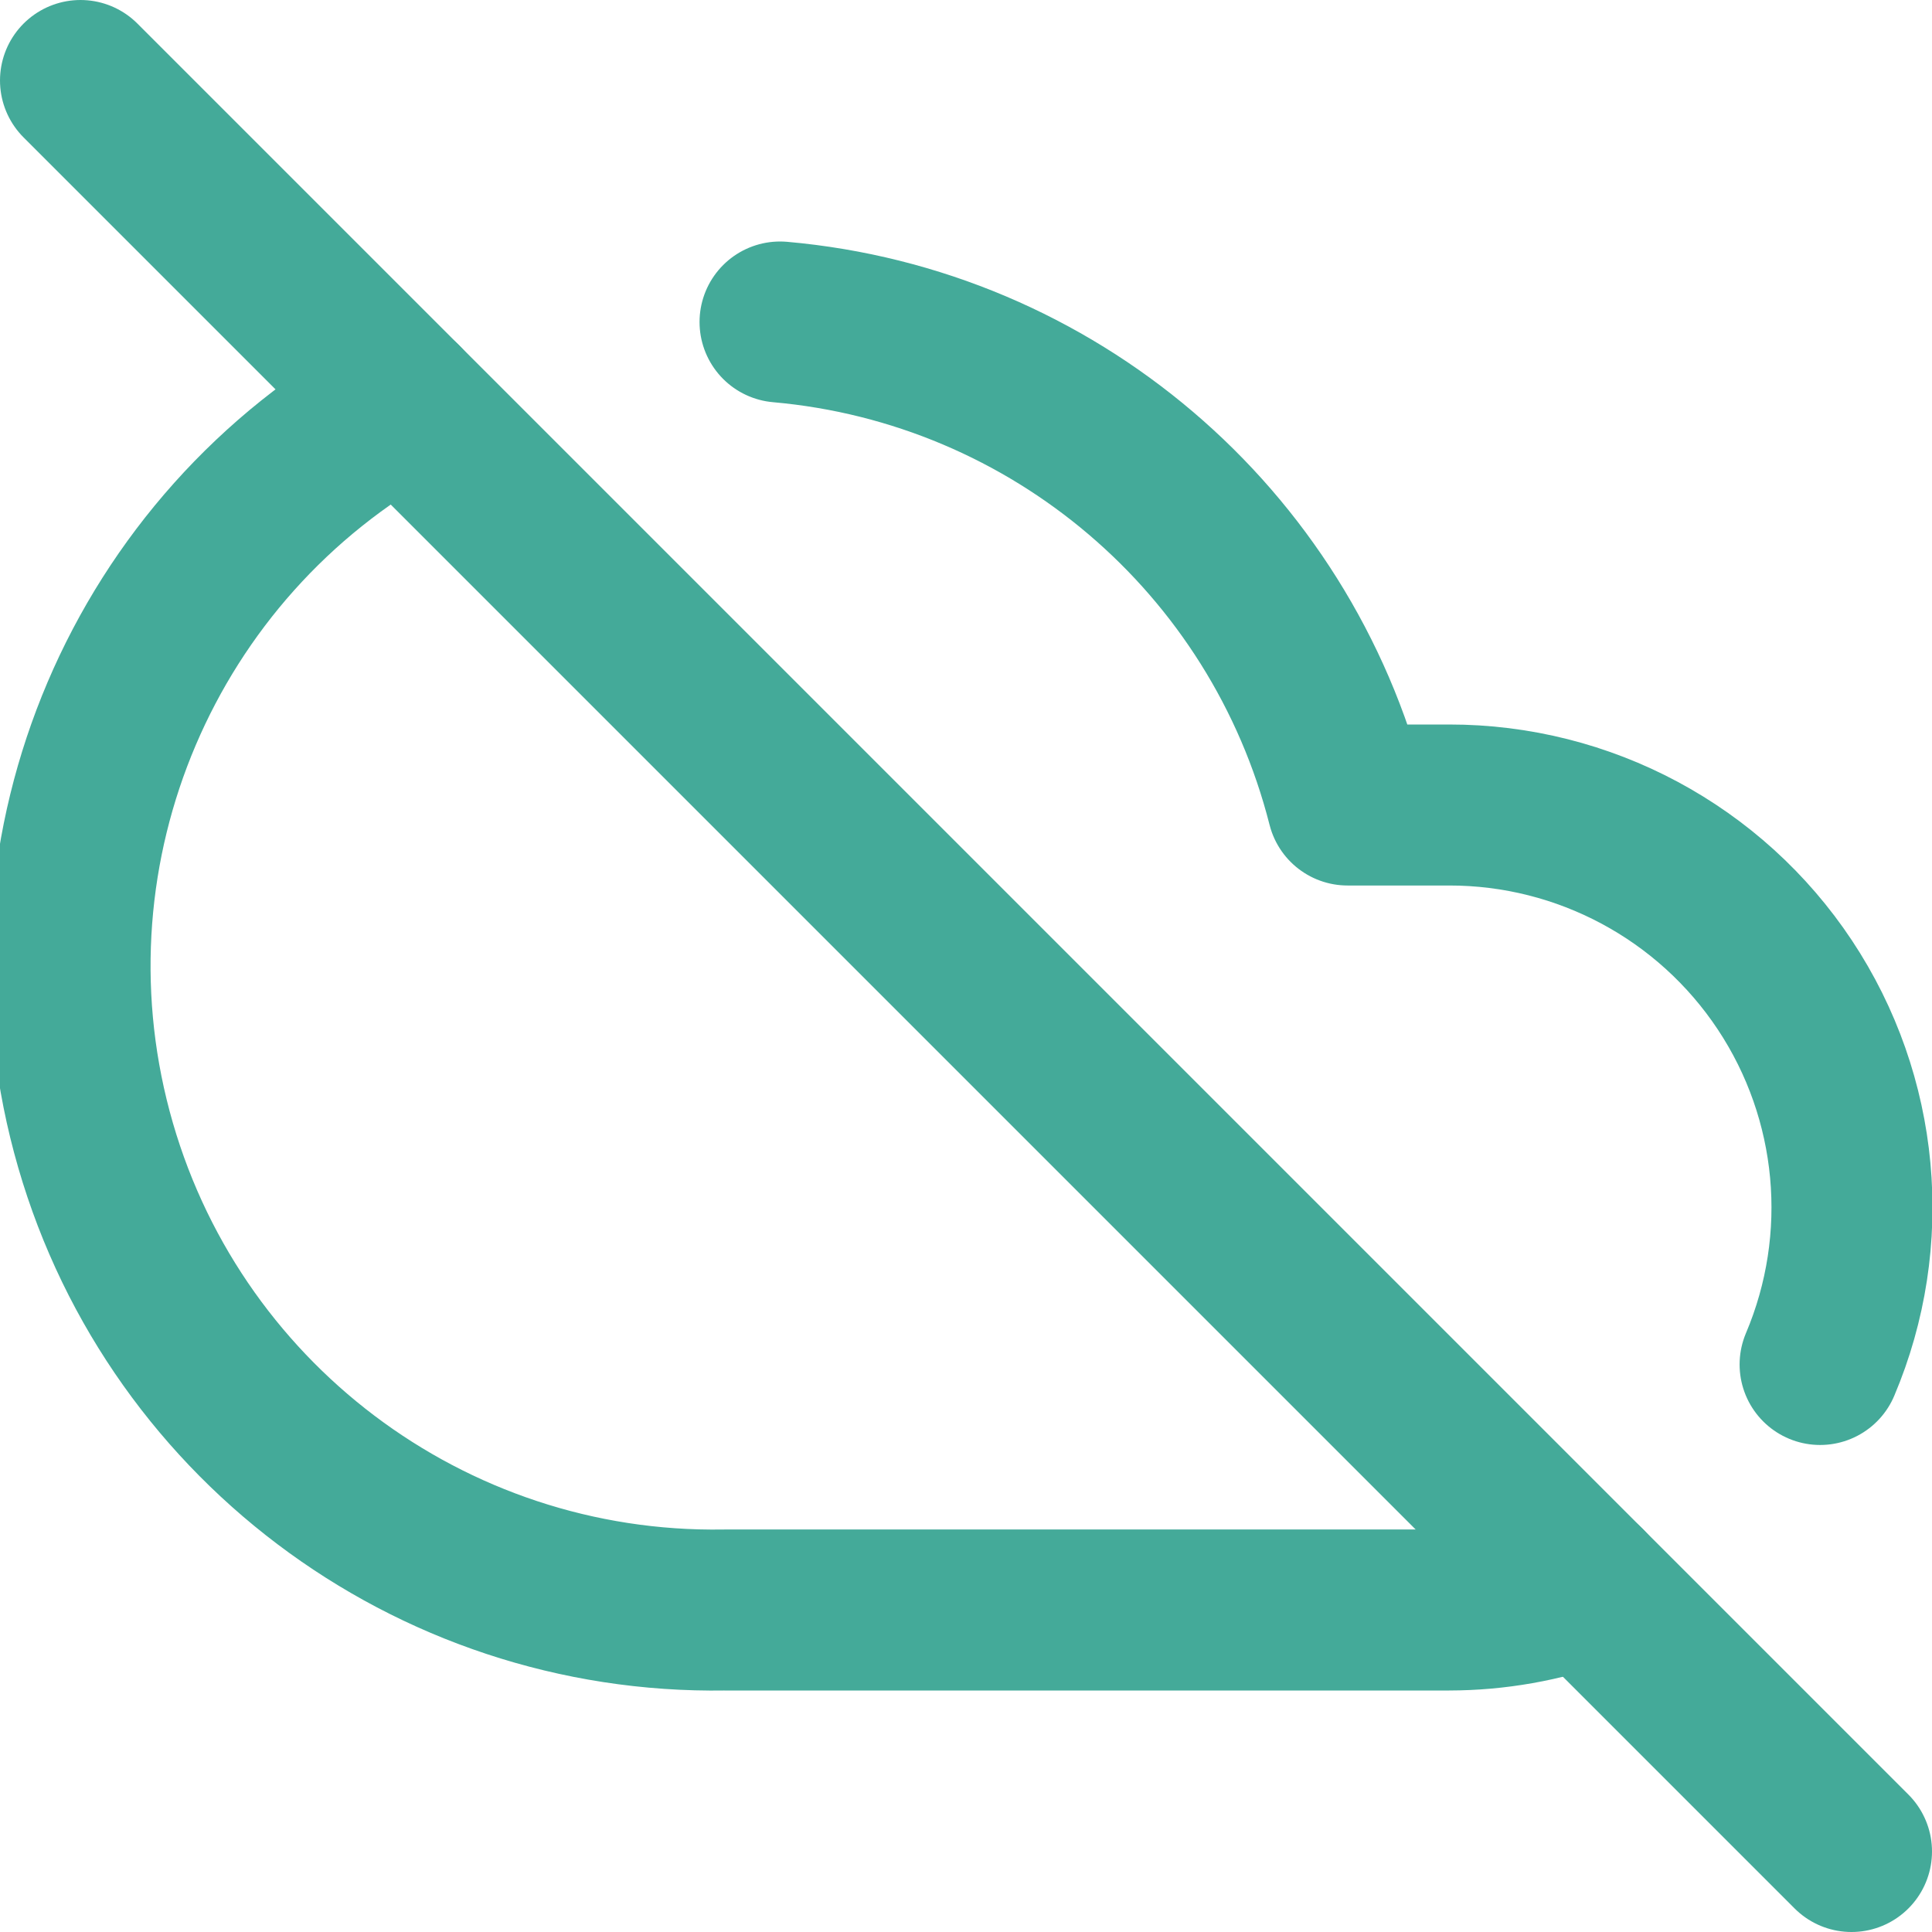
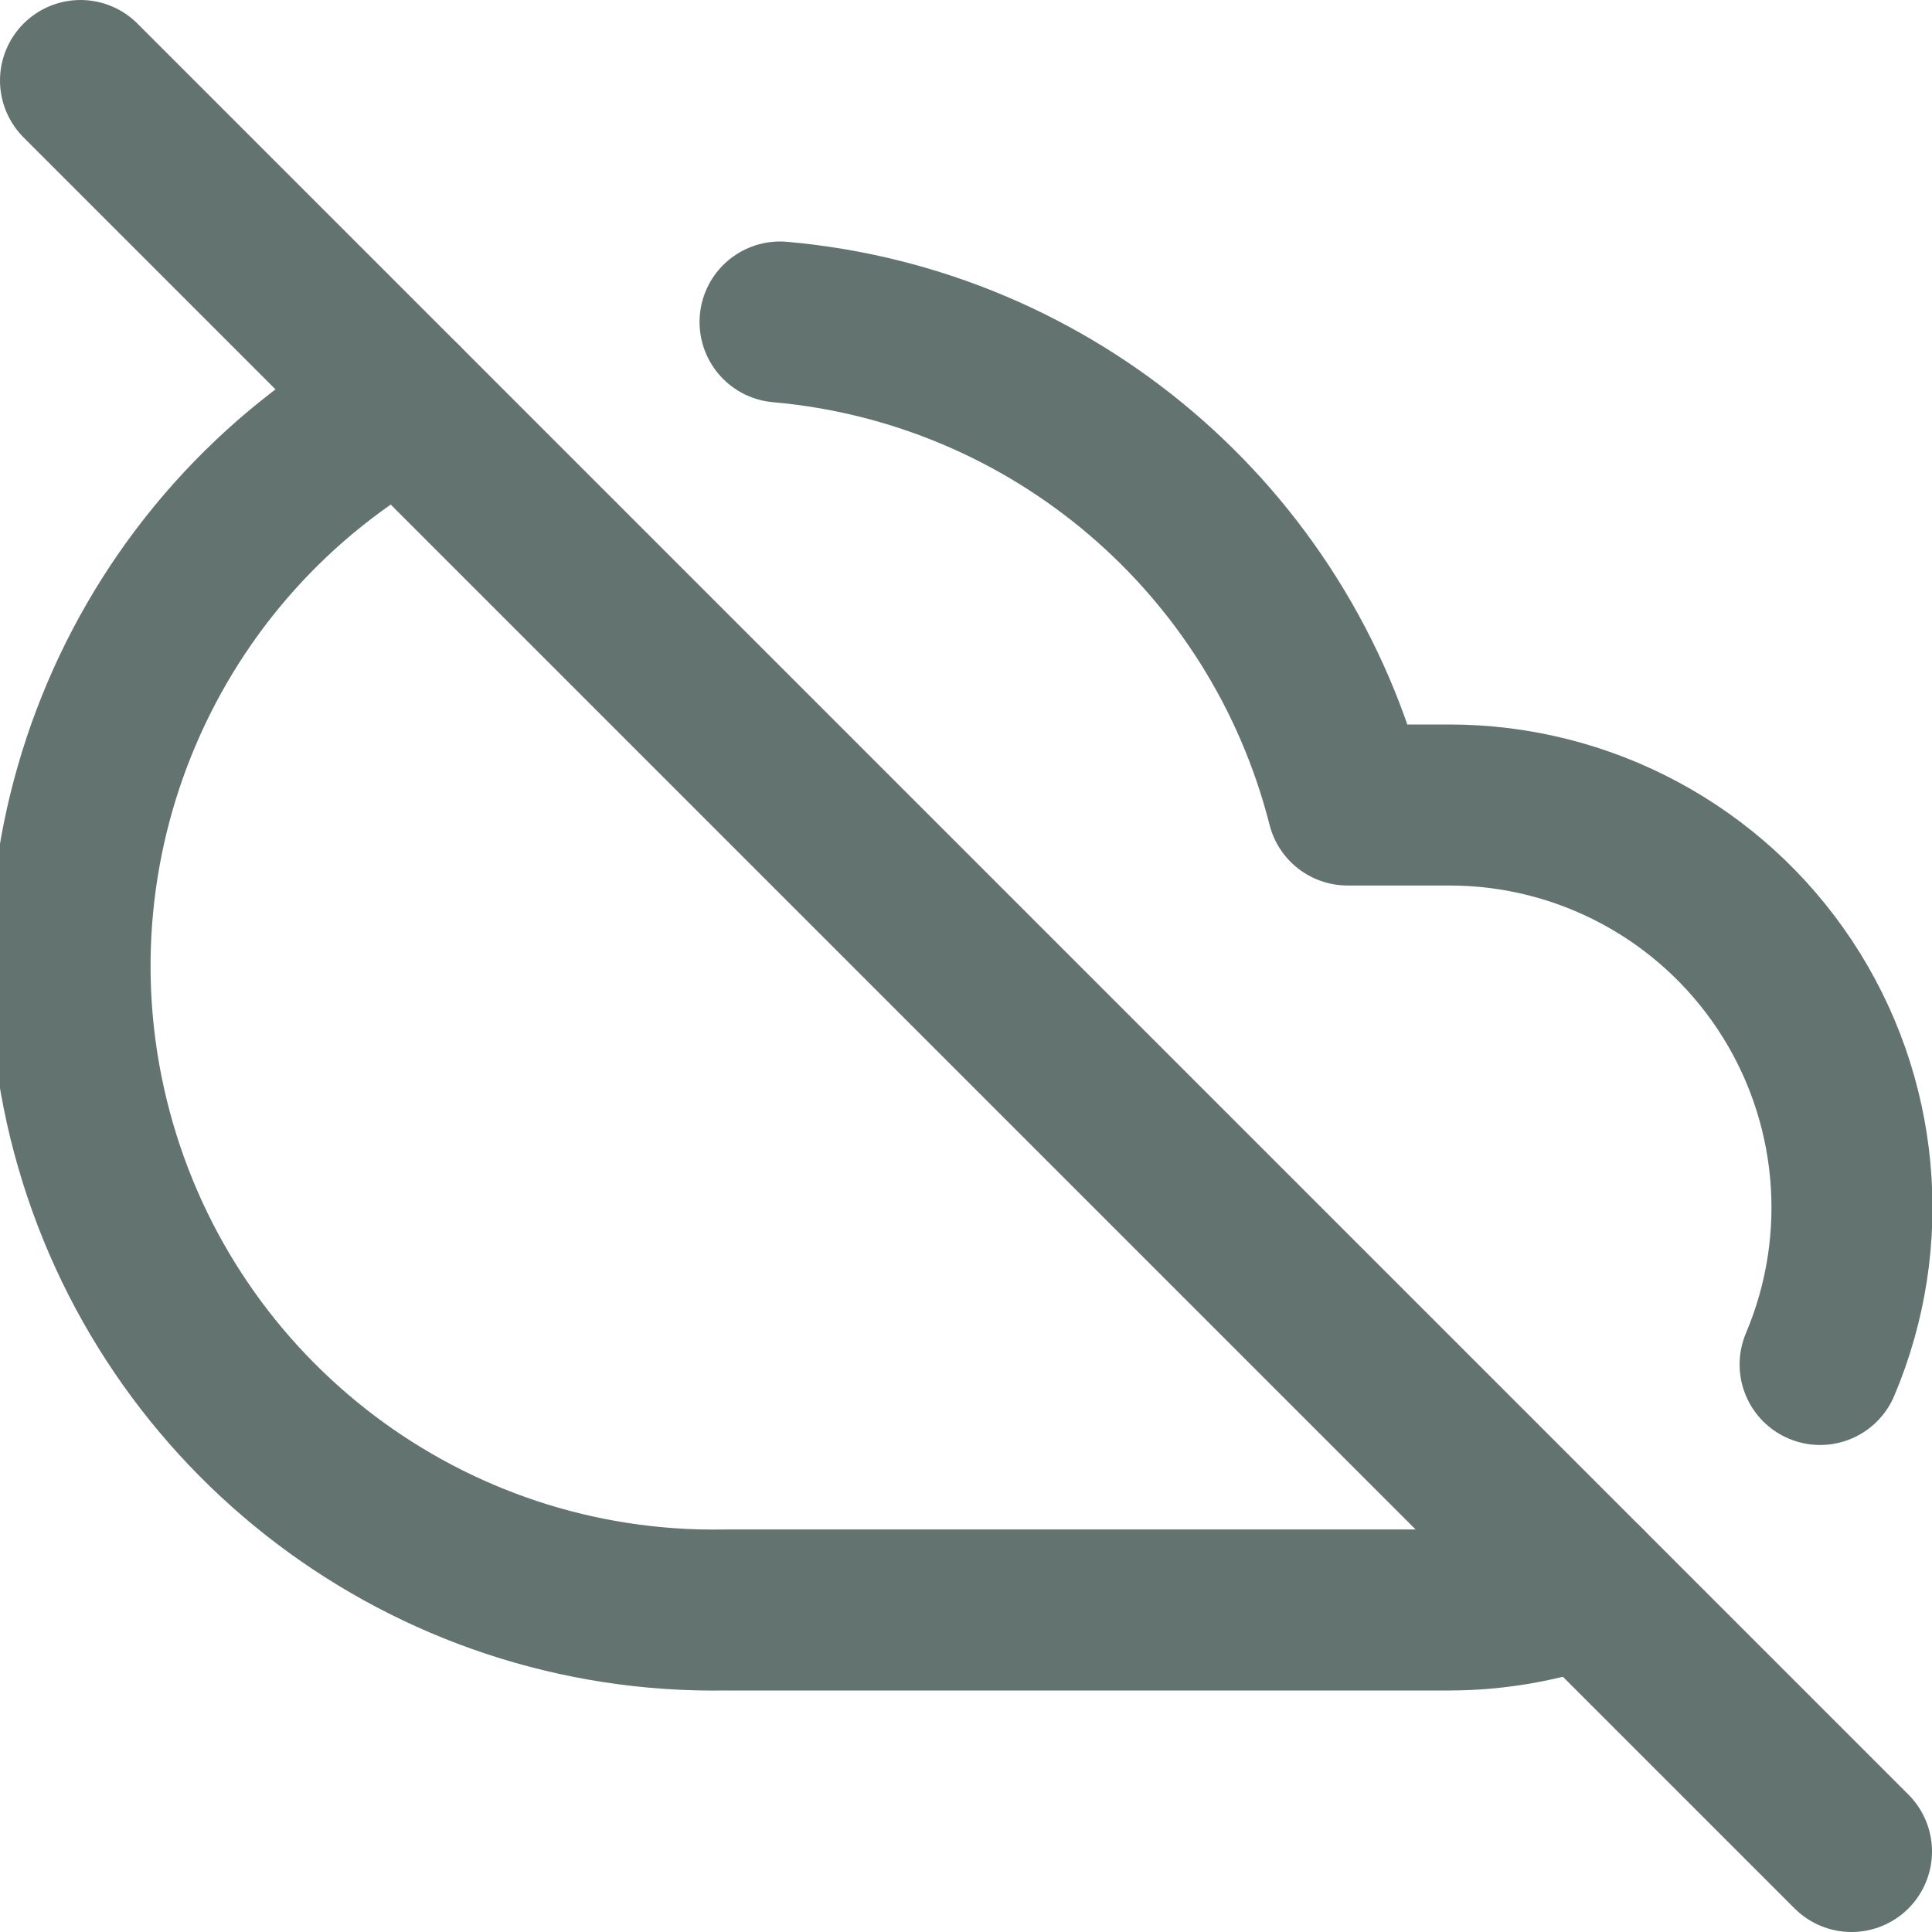
- <svg xmlns="http://www.w3.org/2000/svg" width="24" height="24" viewBox="0 0 24 24" fill="none" stroke="#44AA99" stroke-width="2" stroke-linecap="round" stroke-linejoin="round" class="feather feather-cloud-off">
+ <svg xmlns="http://www.w3.org/2000/svg" width="24" height="24" viewBox="0 0 24 24" fill="none" stroke="#627370" stroke-width="2" stroke-linecap="round" stroke-linejoin="round" class="feather feather-cloud-off">
  <path d="M22.61 16.95A5 5 0 0 0 18 10h-1.26a8 8 0 0 0-7.05-6M5 5a8 8 0 0 0 4 15h9a5 5 0 0 0 1.7-.3" />
  <line x1="1" y1="1" x2="23" y2="23" />
</svg>
